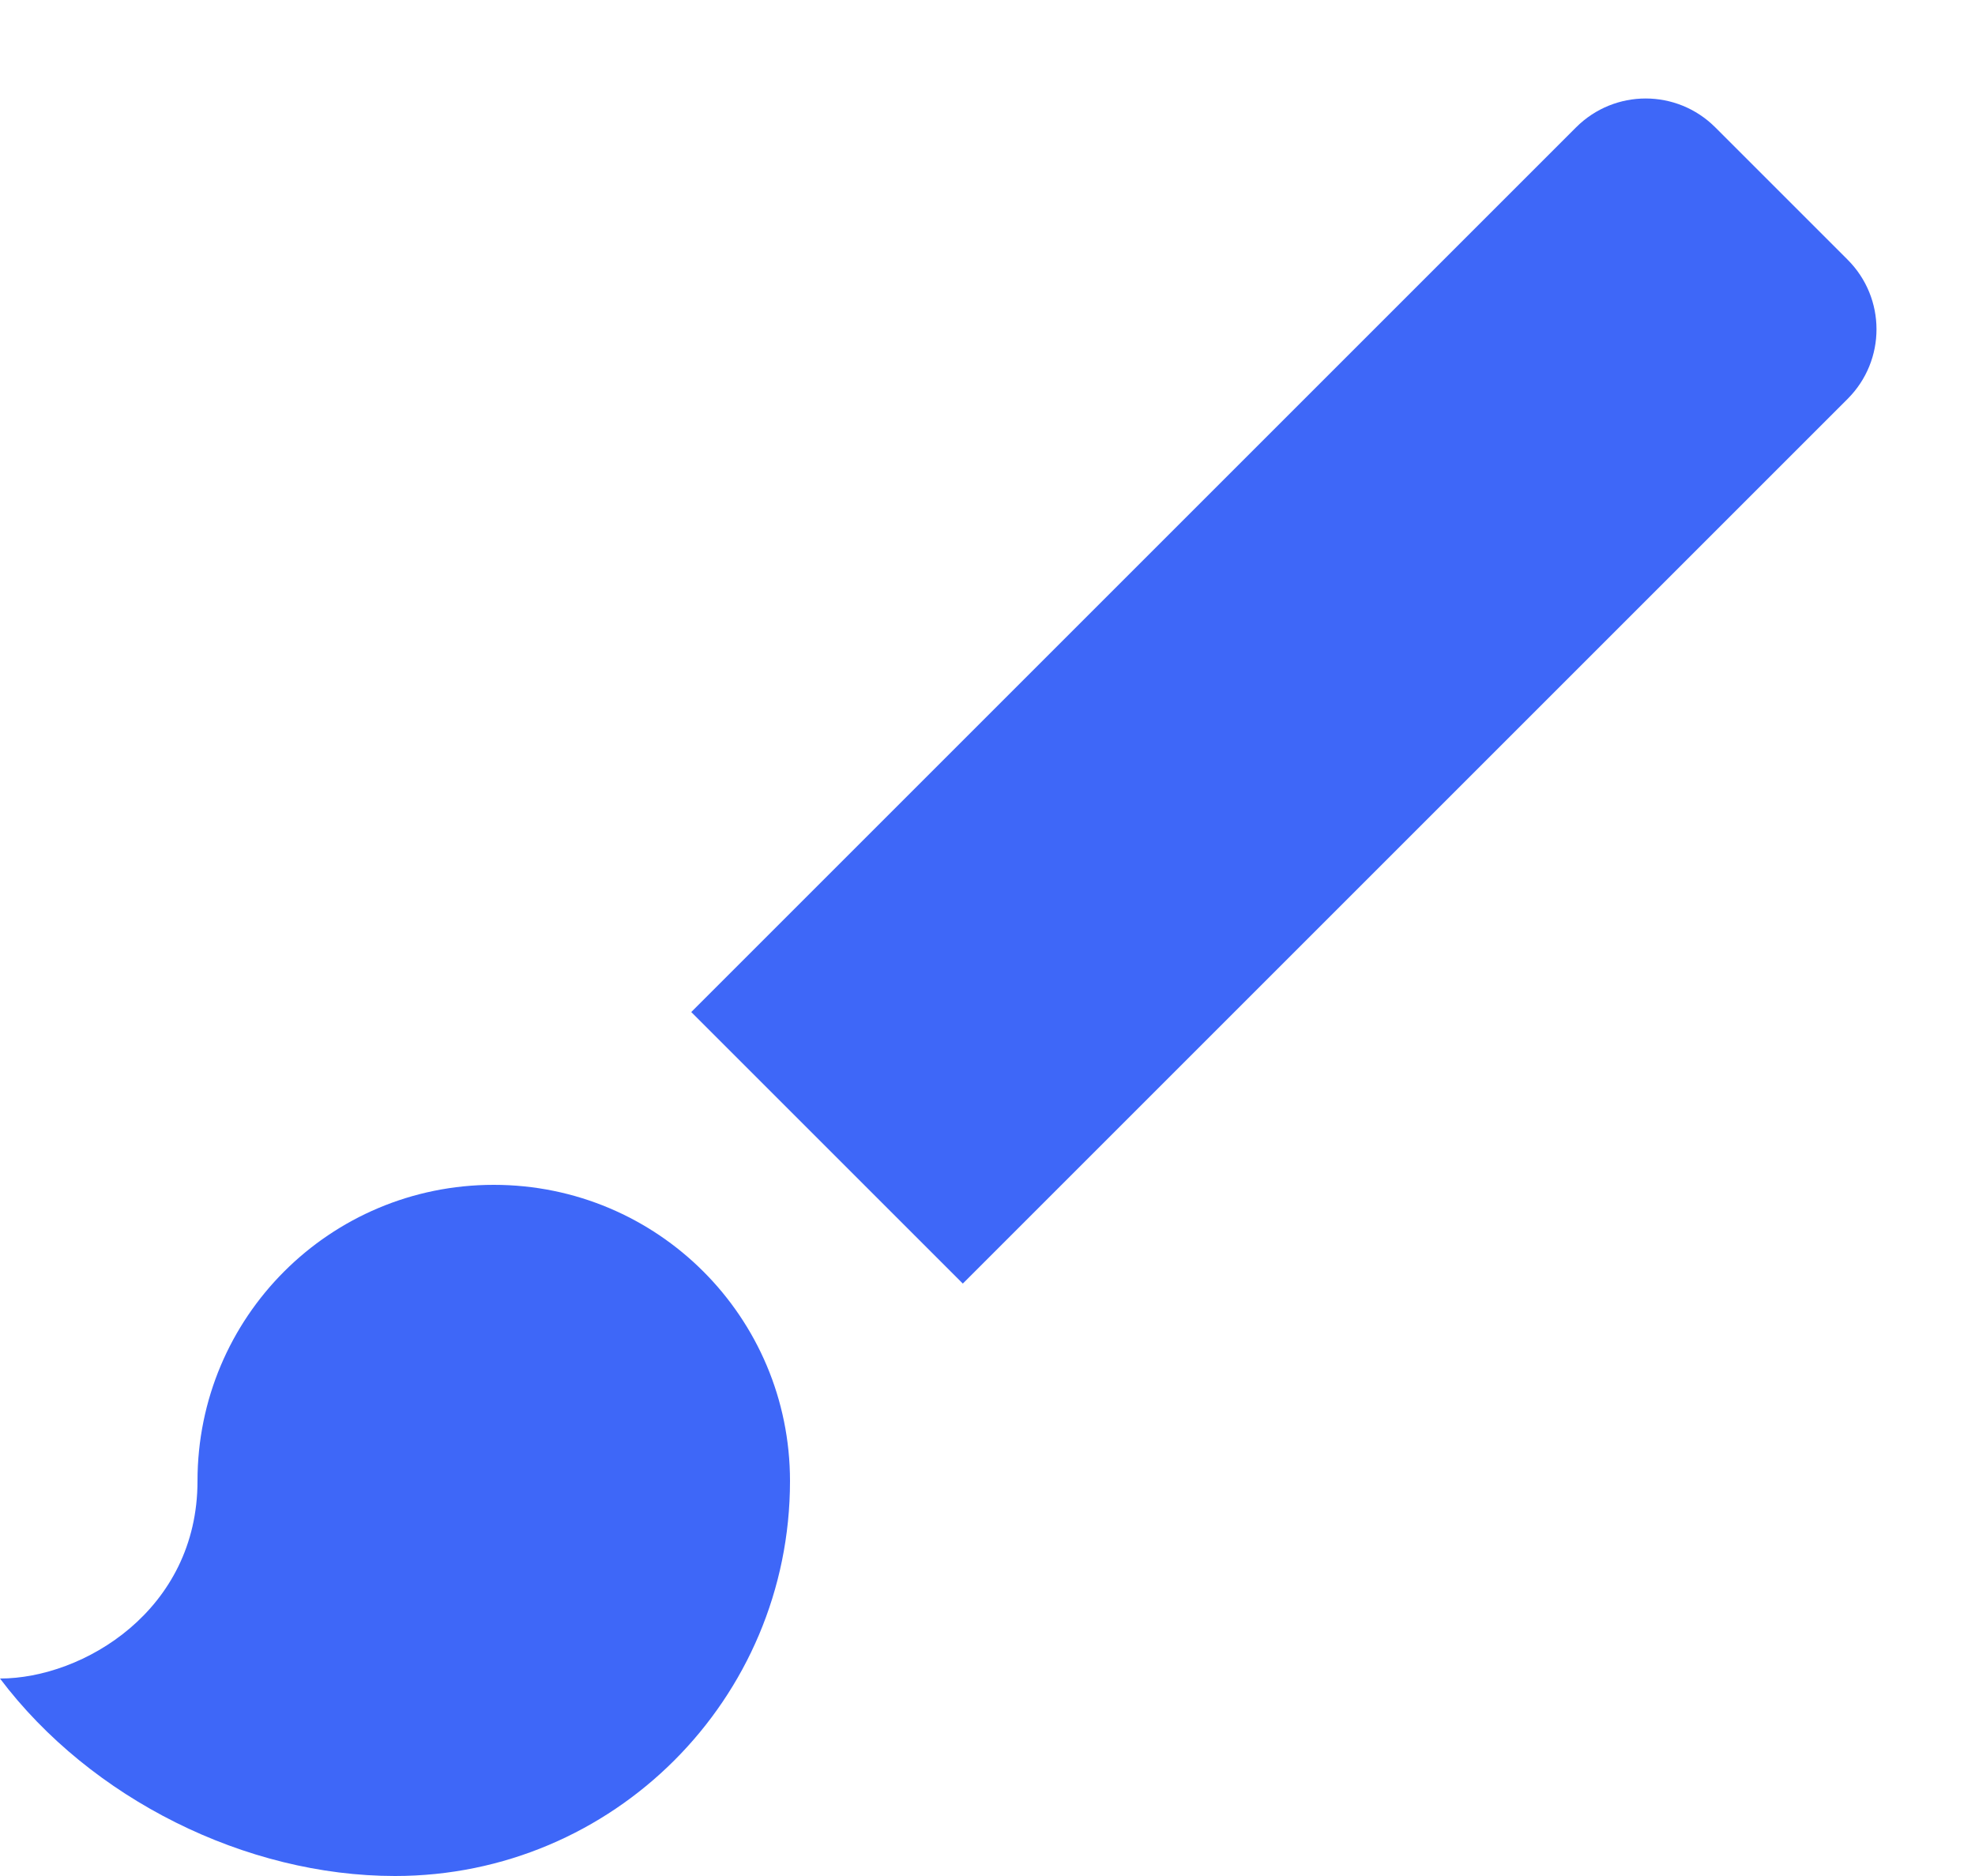
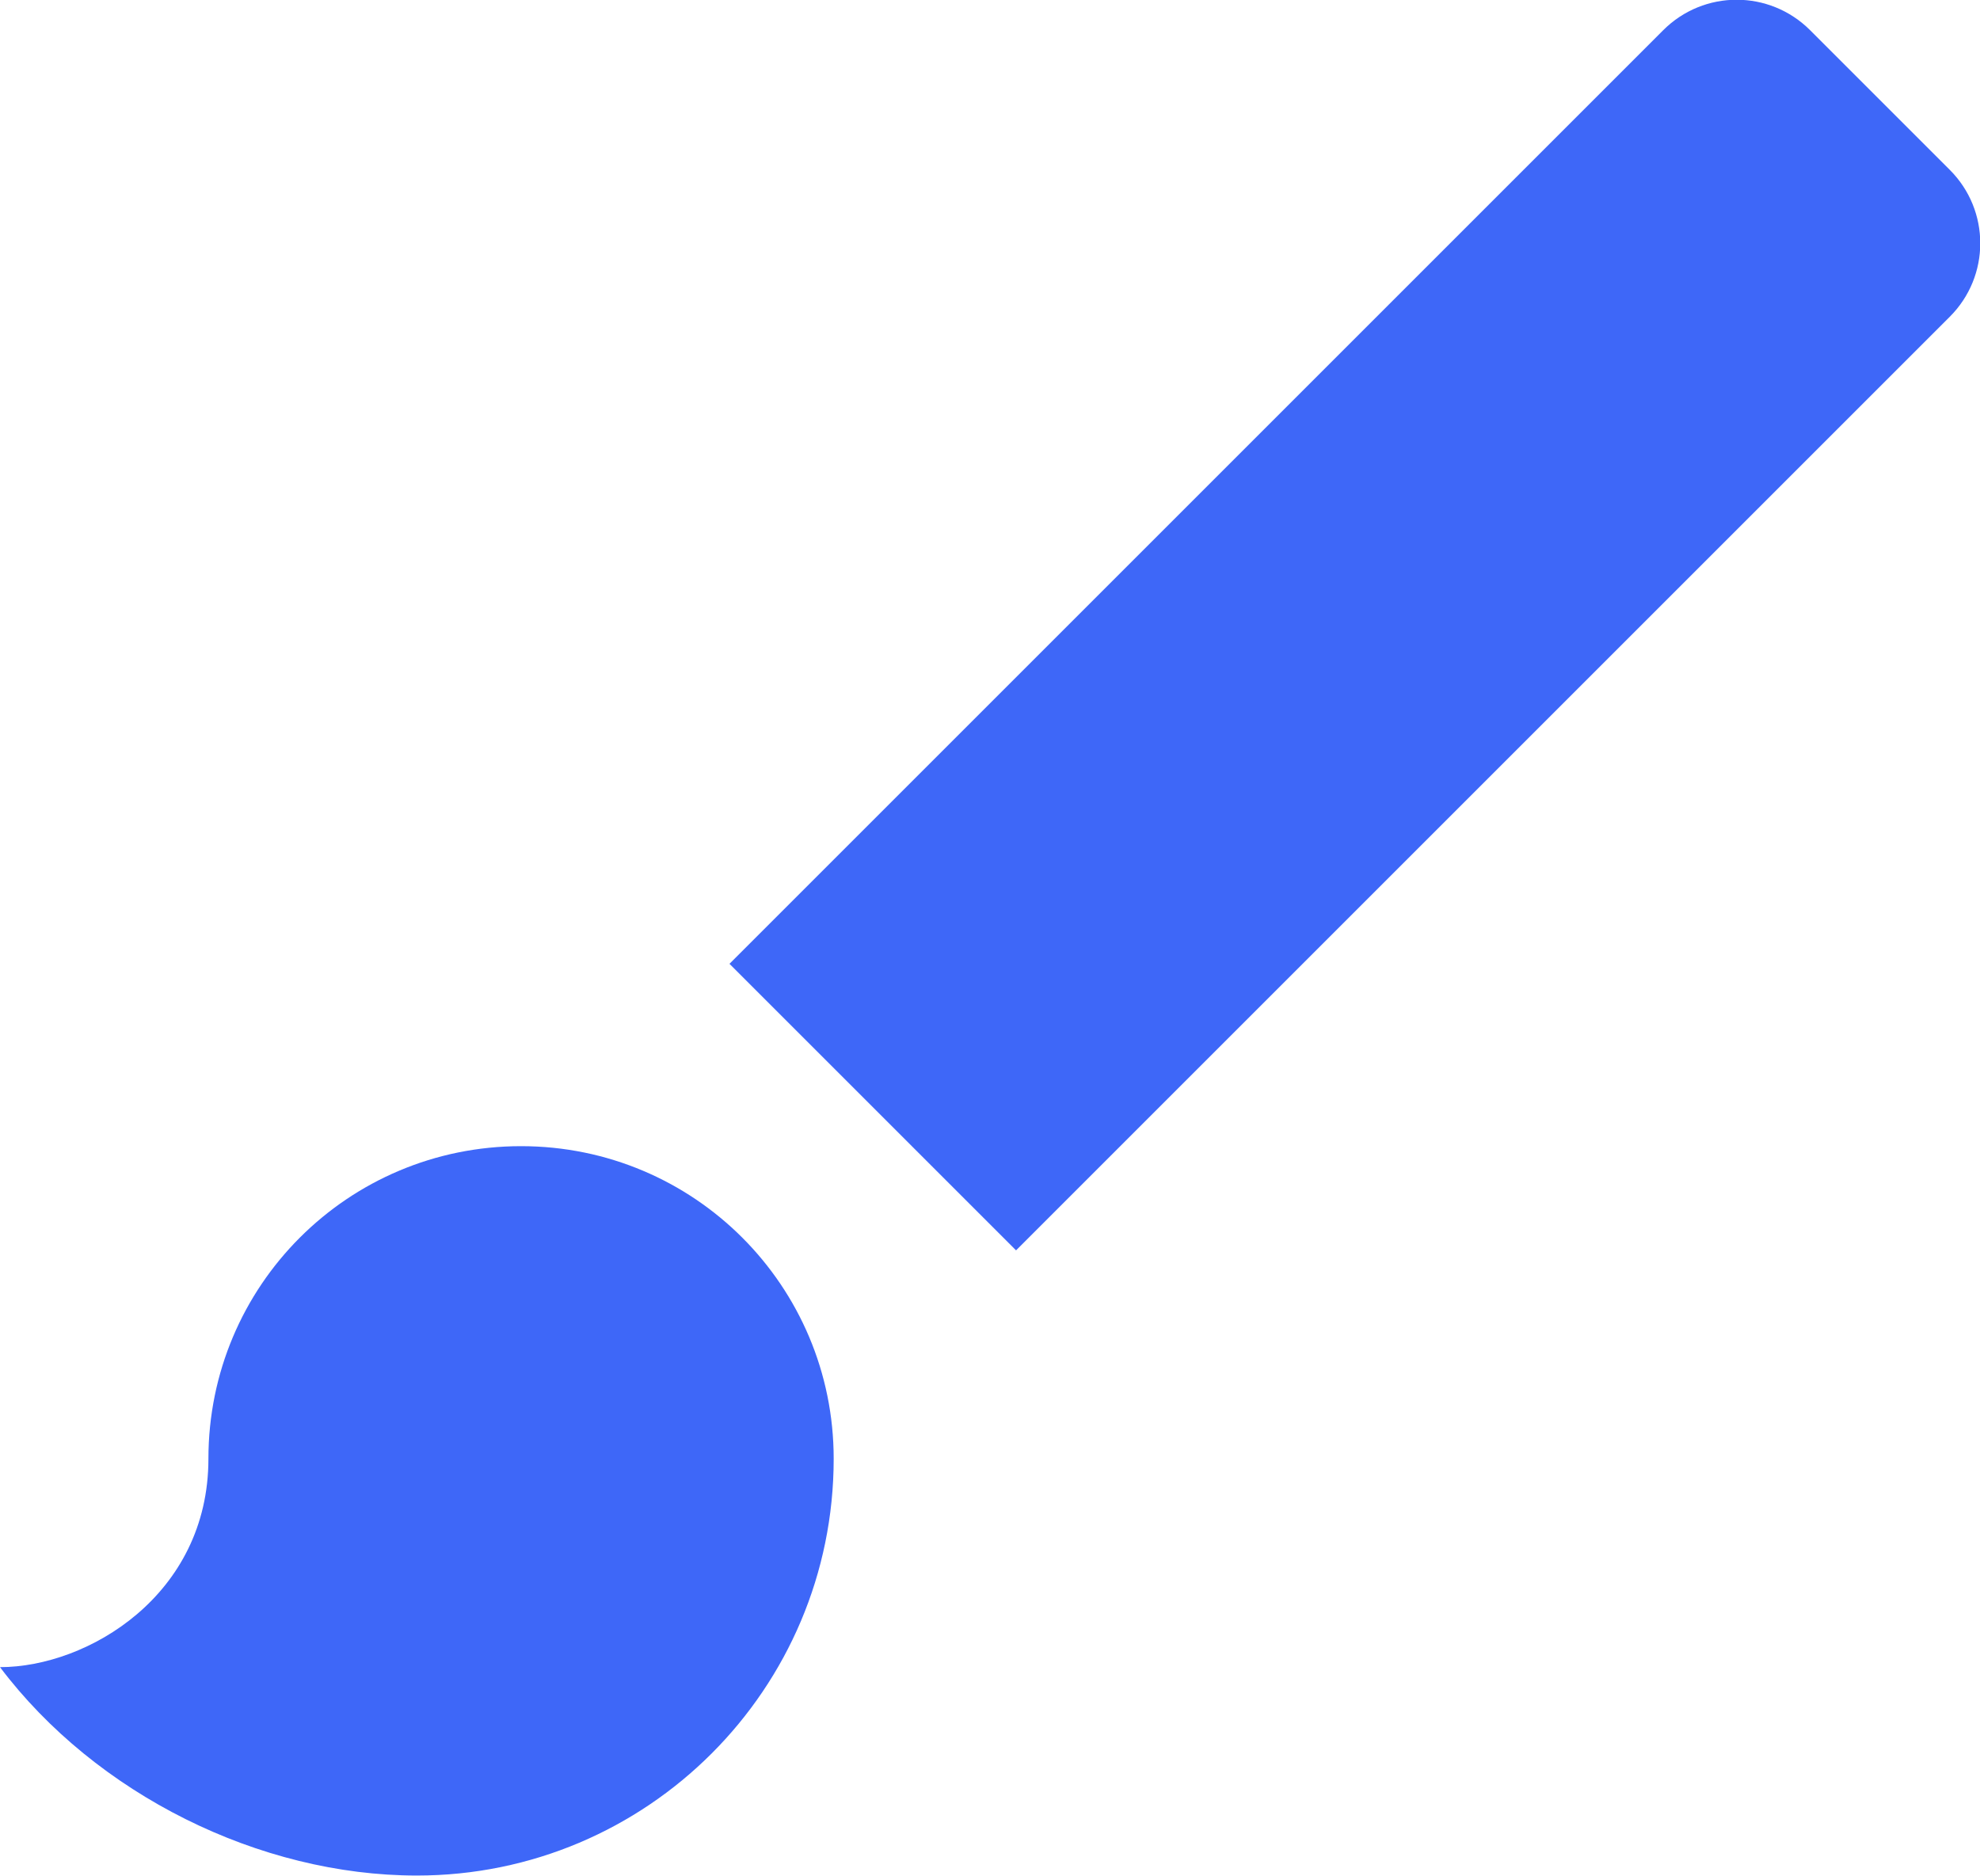
- <svg xmlns="http://www.w3.org/2000/svg" width="20" height="19" viewBox="0 0 20 19" fill="none">
-   <path d="M5 12C3.34 12 2 13.34 2 15C2 16.31 0.84 17 0 17C0.92 18.22 2.49 19 4 19C6.21 19 8 17.21 8 15C8 13.34 6.66 12 5 12ZM18.71 2.63L17.37 1.29C16.98 0.9 16.35 0.9 15.96 1.29L7 10.25L9.75 13L18.71 4.04C19.1 3.65 19.1 3.02 18.71 2.63Z" fill="#3E67F8" />
+ <svg xmlns="http://www.w3.org/2000/svg" viewBox="0 0 19 18">
+   <path d="m5 11c-1.66 0-3 1.34-3 3 0 1.31-1.16 2-2 2 .92 1.22 2.49 2 4 2 2.21 0 4-1.79 4-4 0-1.66-1.34-3-3-3zm13.71-9.37-1.34-1.34c-.39-.39-1.02-.39-1.41 0l-8.96 8.96 2.75 2.75 8.96-8.96c.39-.39.39-1.02 0-1.41z" fill="#3e67f8" />
</svg>
